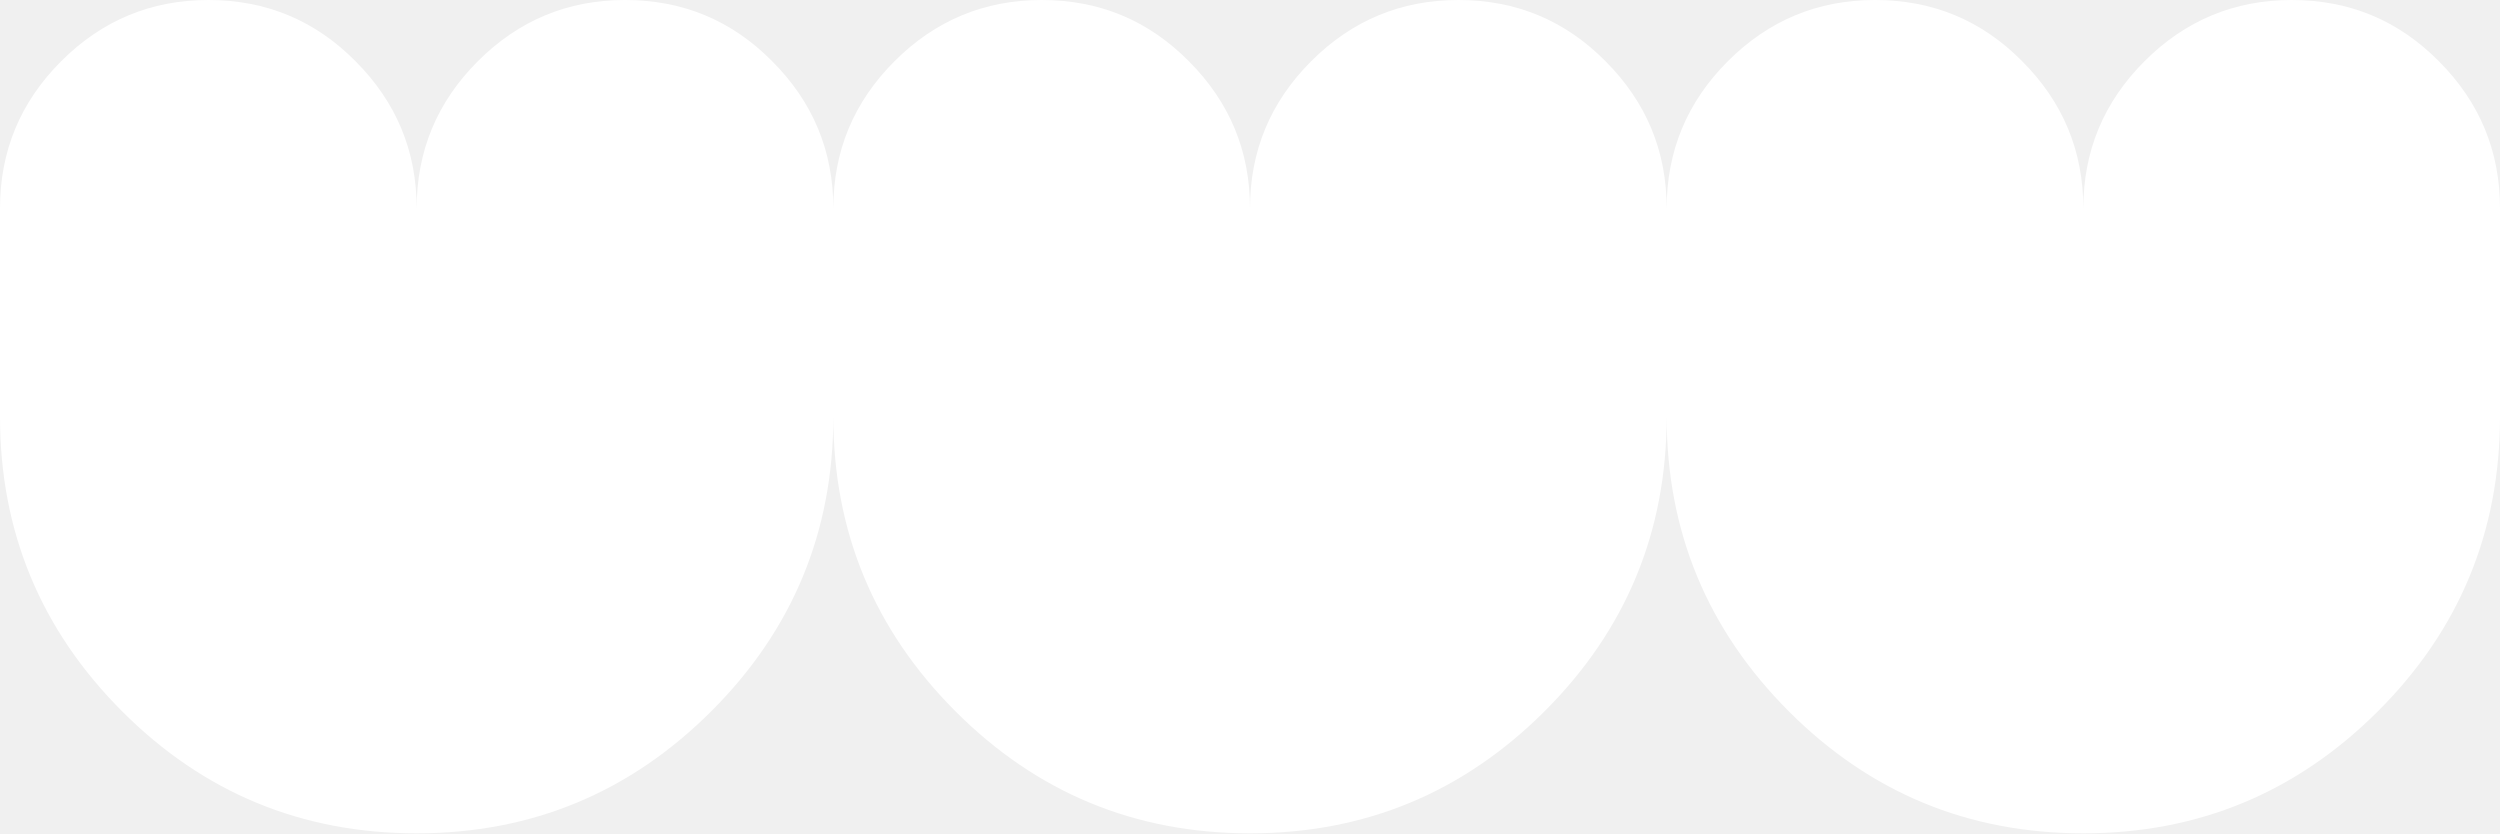
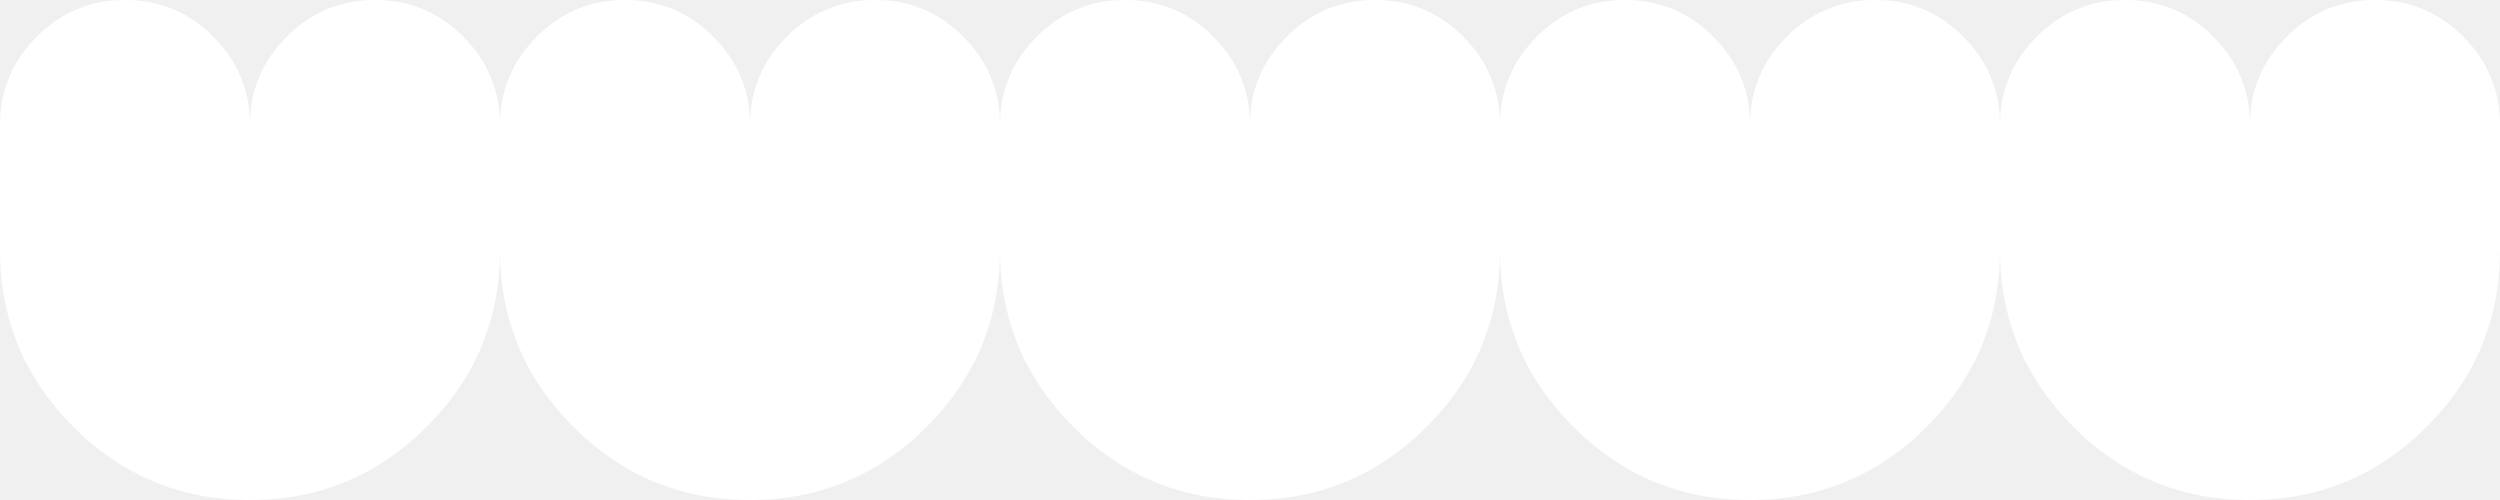
- <svg xmlns="http://www.w3.org/2000/svg" viewBox="0 0 192 64">
+ <svg xmlns="http://www.w3.org/2000/svg" viewBox="0 0 320 64">
  <defs />
  <g>
-     <path stroke="none" fill="#FFFFFF" d="M 0 0 m 0 32 l 0 -16 q 0 -6.6 4.7 -11.3 q 4.7 -4.7 11.3 -4.7 q 6.65 0 11.3 4.7 q 4.7 4.7 4.7 11.3 l 0 16 l -32 0M 0 32 m 32 32 q -13.25 0 -22.6 -9.35 q -9.4 -9.4 -9.4 -22.65 l 32 0 l 0 32M 32 0 m 0 32 l 0 -16 q 0 -6.6 4.7 -11.3 q 4.7 -4.7 11.3 -4.7 q 6.65 0 11.3 4.7 q 4.7 4.7 4.7 11.3 l 0 16 l -32 0M 32 32 m 32 0 q 0 13.25 -9.35 22.6 q -9.4 9.4 -22.65 9.4 l 0 -32 l 32 0M 64 0 m 0 32 l 0 -16 q 0 -6.6 4.7 -11.3 q 4.7 -4.7 11.3 -4.7 q 6.65 0 11.3 4.7 q 4.7 4.7 4.7 11.3 l 0 16 l -32 0M 64 32 m 32 32 q -13.25 0 -22.6 -9.35 q -9.4 -9.4 -9.4 -22.65 l 32 0 l 0 32M 96 0 m 0 32 l 0 -16 q 0 -6.6 4.7 -11.3 q 4.7 -4.7 11.3 -4.7 q 6.65 0 11.3 4.7 q 4.7 4.7 4.7 11.3 l 0 16 l -32 0M 96 32 m 32 0 q 0 13.25 -9.35 22.6 q -9.4 9.4 -22.65 9.4 l 0 -32 l 32 0M 128 0 m 0 32 l 0 -16 q 0 -6.6 4.7 -11.3 q 4.7 -4.7 11.3 -4.7 q 6.65 0 11.3 4.7 q 4.7 4.7 4.7 11.3 l 0 16 l -32 0M 128 32 m 32 32 q -13.25 0 -22.6 -9.35 q -9.4 -9.4 -9.4 -22.65 l 32 0 l 0 32M 160 0 m 0 32 l 0 -16 q 0 -6.6 4.7 -11.3 q 4.7 -4.7 11.3 -4.7 q 6.65 0 11.3 4.7 q 4.7 4.7 4.7 11.3 l 0 16 l -32 0M 160 32 m 32 0 q 0 13.25 -9.35 22.6 q -9.4 9.4 -22.65 9.4 l 0 -32 l 32 0" />
+     <path stroke="none" fill="#FFFFFF" d="M 0 0 m 0 32 l 0 -16 q 0 -6.6 4.7 -11.3 q 4.7 -4.7 11.3 -4.7 q 6.65 0 11.3 4.7 q 4.7 4.7 4.7 11.3 l 0 16 l -32 0" />
+     <path stroke="none" fill="#FFFFFF" d="M 0 32 m 32 32 q -13.25 0 -22.6 -9.35 q -9.4 -9.4 -9.4 -22.65 l 32 0 l 0 32" />
+     <path stroke="none" fill="#FFFFFF" d="M 32 0 m 0 32 l 0 -16 q 0 -6.6 4.7 -11.3 q 4.7 -4.7 11.3 -4.7 q 6.65 0 11.3 4.7 q 4.7 4.7 4.7 11.3 l 0 16 l -32 0" />
+     <path stroke="none" fill="#FFFFFF" d="M 32 32 m 32 0 q 0 13.25 -9.35 22.6 q -9.4 9.4 -22.65 9.4 l 0 -32 l 32 0" />
+     <path stroke="none" fill="#FFFFFF" d="M 64 0 m 0 32 l 0 -16 q 0 -6.6 4.7 -11.3 q 4.7 -4.7 11.3 -4.7 q 6.65 0 11.3 4.7 q 4.7 4.7 4.7 11.3 l 0 16 l -32 0" />
+     <path stroke="none" fill="#FFFFFF" d="M 64 32 m 32 32 q -13.25 0 -22.6 -9.35 q -9.4 -9.4 -9.4 -22.65 l 32 0 l 0 32" />
+     <path stroke="none" fill="#FFFFFF" d="M 96 0 m 0 32 l 0 -16 q 0 -6.6 4.7 -11.3 q 4.7 -4.7 11.3 -4.7 q 6.65 0 11.3 4.7 q 4.7 4.7 4.7 11.3 l 0 16 l -32 0" />
+     <path stroke="none" fill="#FFFFFF" d="M 96 32 m 32 0 q 0 13.25 -9.35 22.6 q -9.4 9.4 -22.65 9.4 l 0 -32 l 32 0" />
+     <path stroke="none" fill="#FFFFFF" d="M 128 0 m 0 32 l 0 -16 q 0 -6.6 4.7 -11.3 q 4.7 -4.7 11.3 -4.7 q 6.65 0 11.3 4.7 q 4.7 4.7 4.7 11.3 l 0 16 l -32 0" />
+     <path stroke="none" fill="#FFFFFF" d="M 128 32 m 32 32 q -13.25 0 -22.6 -9.35 q -9.4 -9.4 -9.4 -22.65 l 32 0 l 0 32" />
+     <path stroke="none" fill="#FFFFFF" d="M 160 0 m 0 32 l 0 -16 q 0 -6.6 4.7 -11.3 q 4.7 -4.7 11.3 -4.7 q 6.65 0 11.3 4.7 q 4.7 4.7 4.7 11.3 l 0 16 l -32 0" />
+     <path stroke="none" fill="#FFFFFF" d="M 160 32 m 32 0 q 0 13.25 -9.35 22.6 q -9.4 9.4 -22.65 9.4 l 0 -32 l 32 0" />
+     <path stroke="none" fill="#FFFFFF" d="M 192 0 m 0 32 l 0 -16 q 0 -6.6 4.7 -11.3 q 4.7 -4.7 11.3 -4.7 q 6.65 0 11.3 4.7 q 4.7 4.7 4.7 11.3 l 0 16 l -32 0" />
+     <path stroke="none" fill="#FFFFFF" d="M 192 32 m 32 32 q -13.25 0 -22.6 -9.35 q -9.4 -9.4 -9.4 -22.65 l 32 0 l 0 32" />
+     <path stroke="none" fill="#FFFFFF" d="M 224 0 m 0 32 l 0 -16 q 0 -6.6 4.7 -11.3 q 4.7 -4.7 11.3 -4.7 q 6.65 0 11.3 4.7 q 4.7 4.7 4.7 11.3 l 0 16 l -32 0" />
+     <path stroke="none" fill="#FFFFFF" d="M 224 32 m 32 0 q 0 13.25 -9.35 22.6 q -9.4 9.4 -22.65 9.4 l 0 -32 l 32 0" />
+     <path stroke="none" fill="#FFFFFF" d="M 256 0 m 0 32 l 0 -16 q 0 -6.6 4.7 -11.3 q 4.7 -4.7 11.3 -4.7 q 6.65 0 11.3 4.7 q 4.7 4.7 4.7 11.3 l 0 16 l -32 0" />
+     <path stroke="none" fill="#FFFFFF" d="M 256 32 m 32 32 q -13.25 0 -22.6 -9.35 q -9.4 -9.4 -9.4 -22.65 l 32 0 l 0 32" />
+     <path stroke="none" fill="#FFFFFF" d="M 288 0 m 0 32 l 0 -16 q 0 -6.6 4.7 -11.3 q 4.7 -4.7 11.3 -4.7 q 6.65 0 11.3 4.7 q 4.7 4.7 4.7 11.3 l 0 16 l -32 0" />
+     <path stroke="none" fill="#FFFFFF" d="M 288 32 m 32 0 q 0 13.25 -9.35 22.6 q -9.4 9.4 -22.65 9.4 l 0 -32 l 32 0" />
  </g>
</svg>
